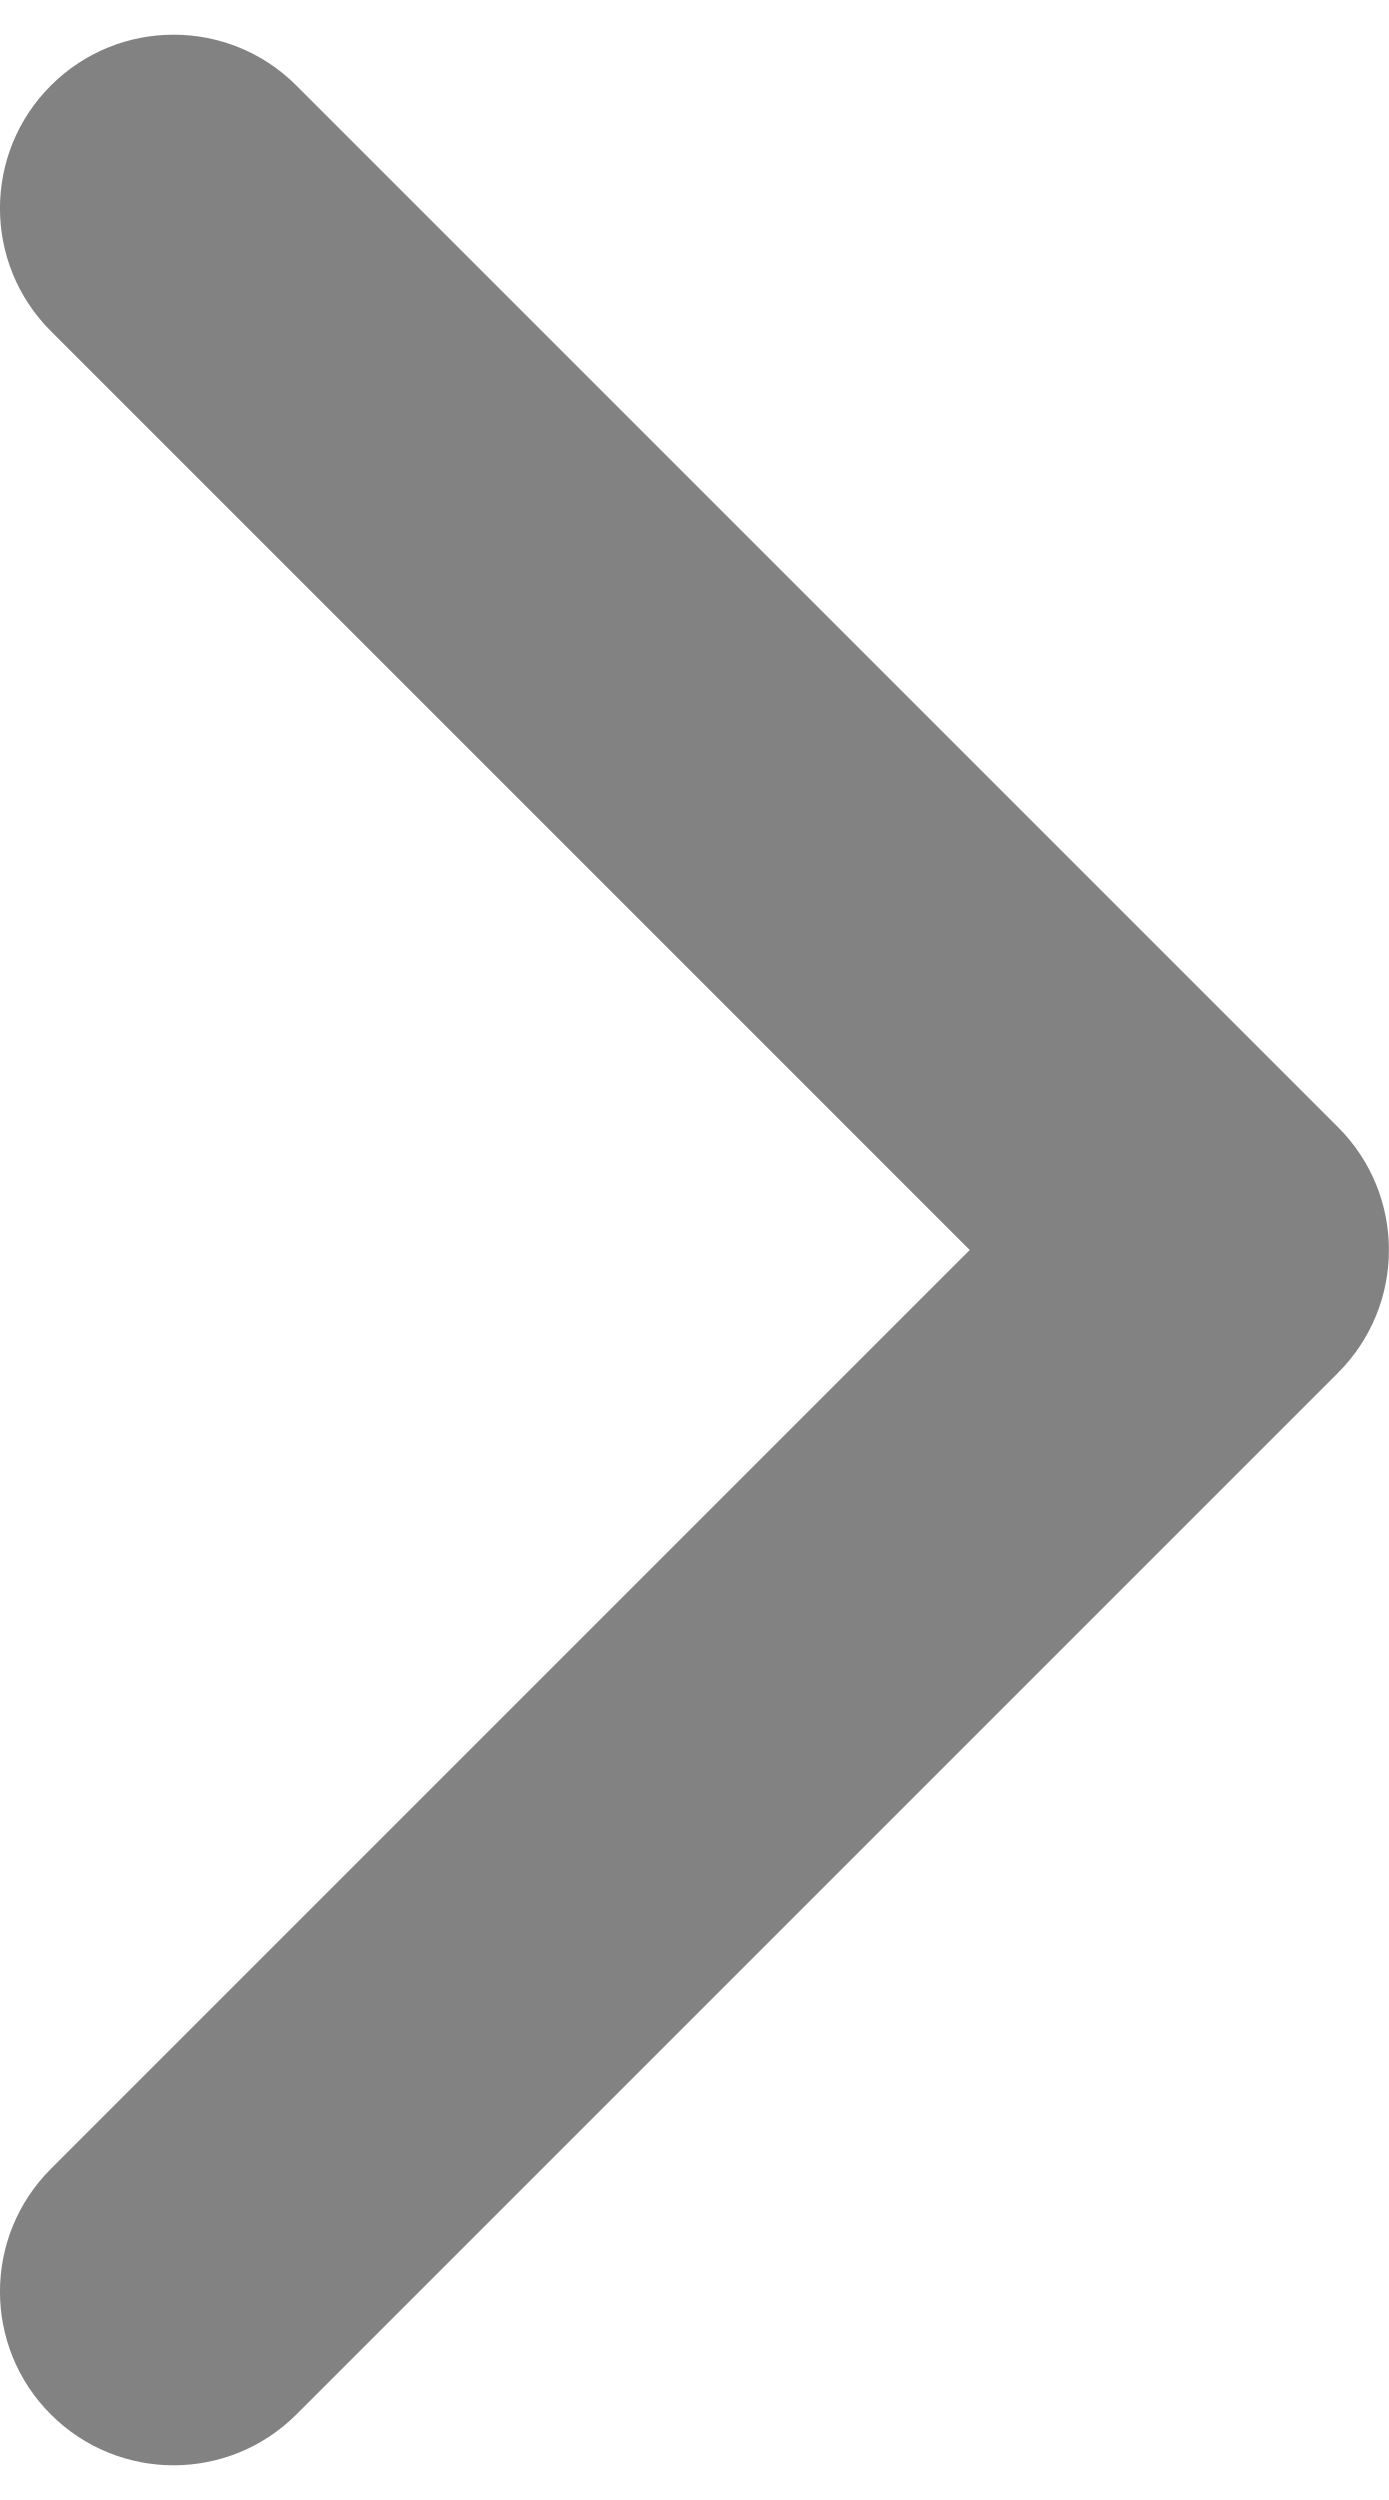
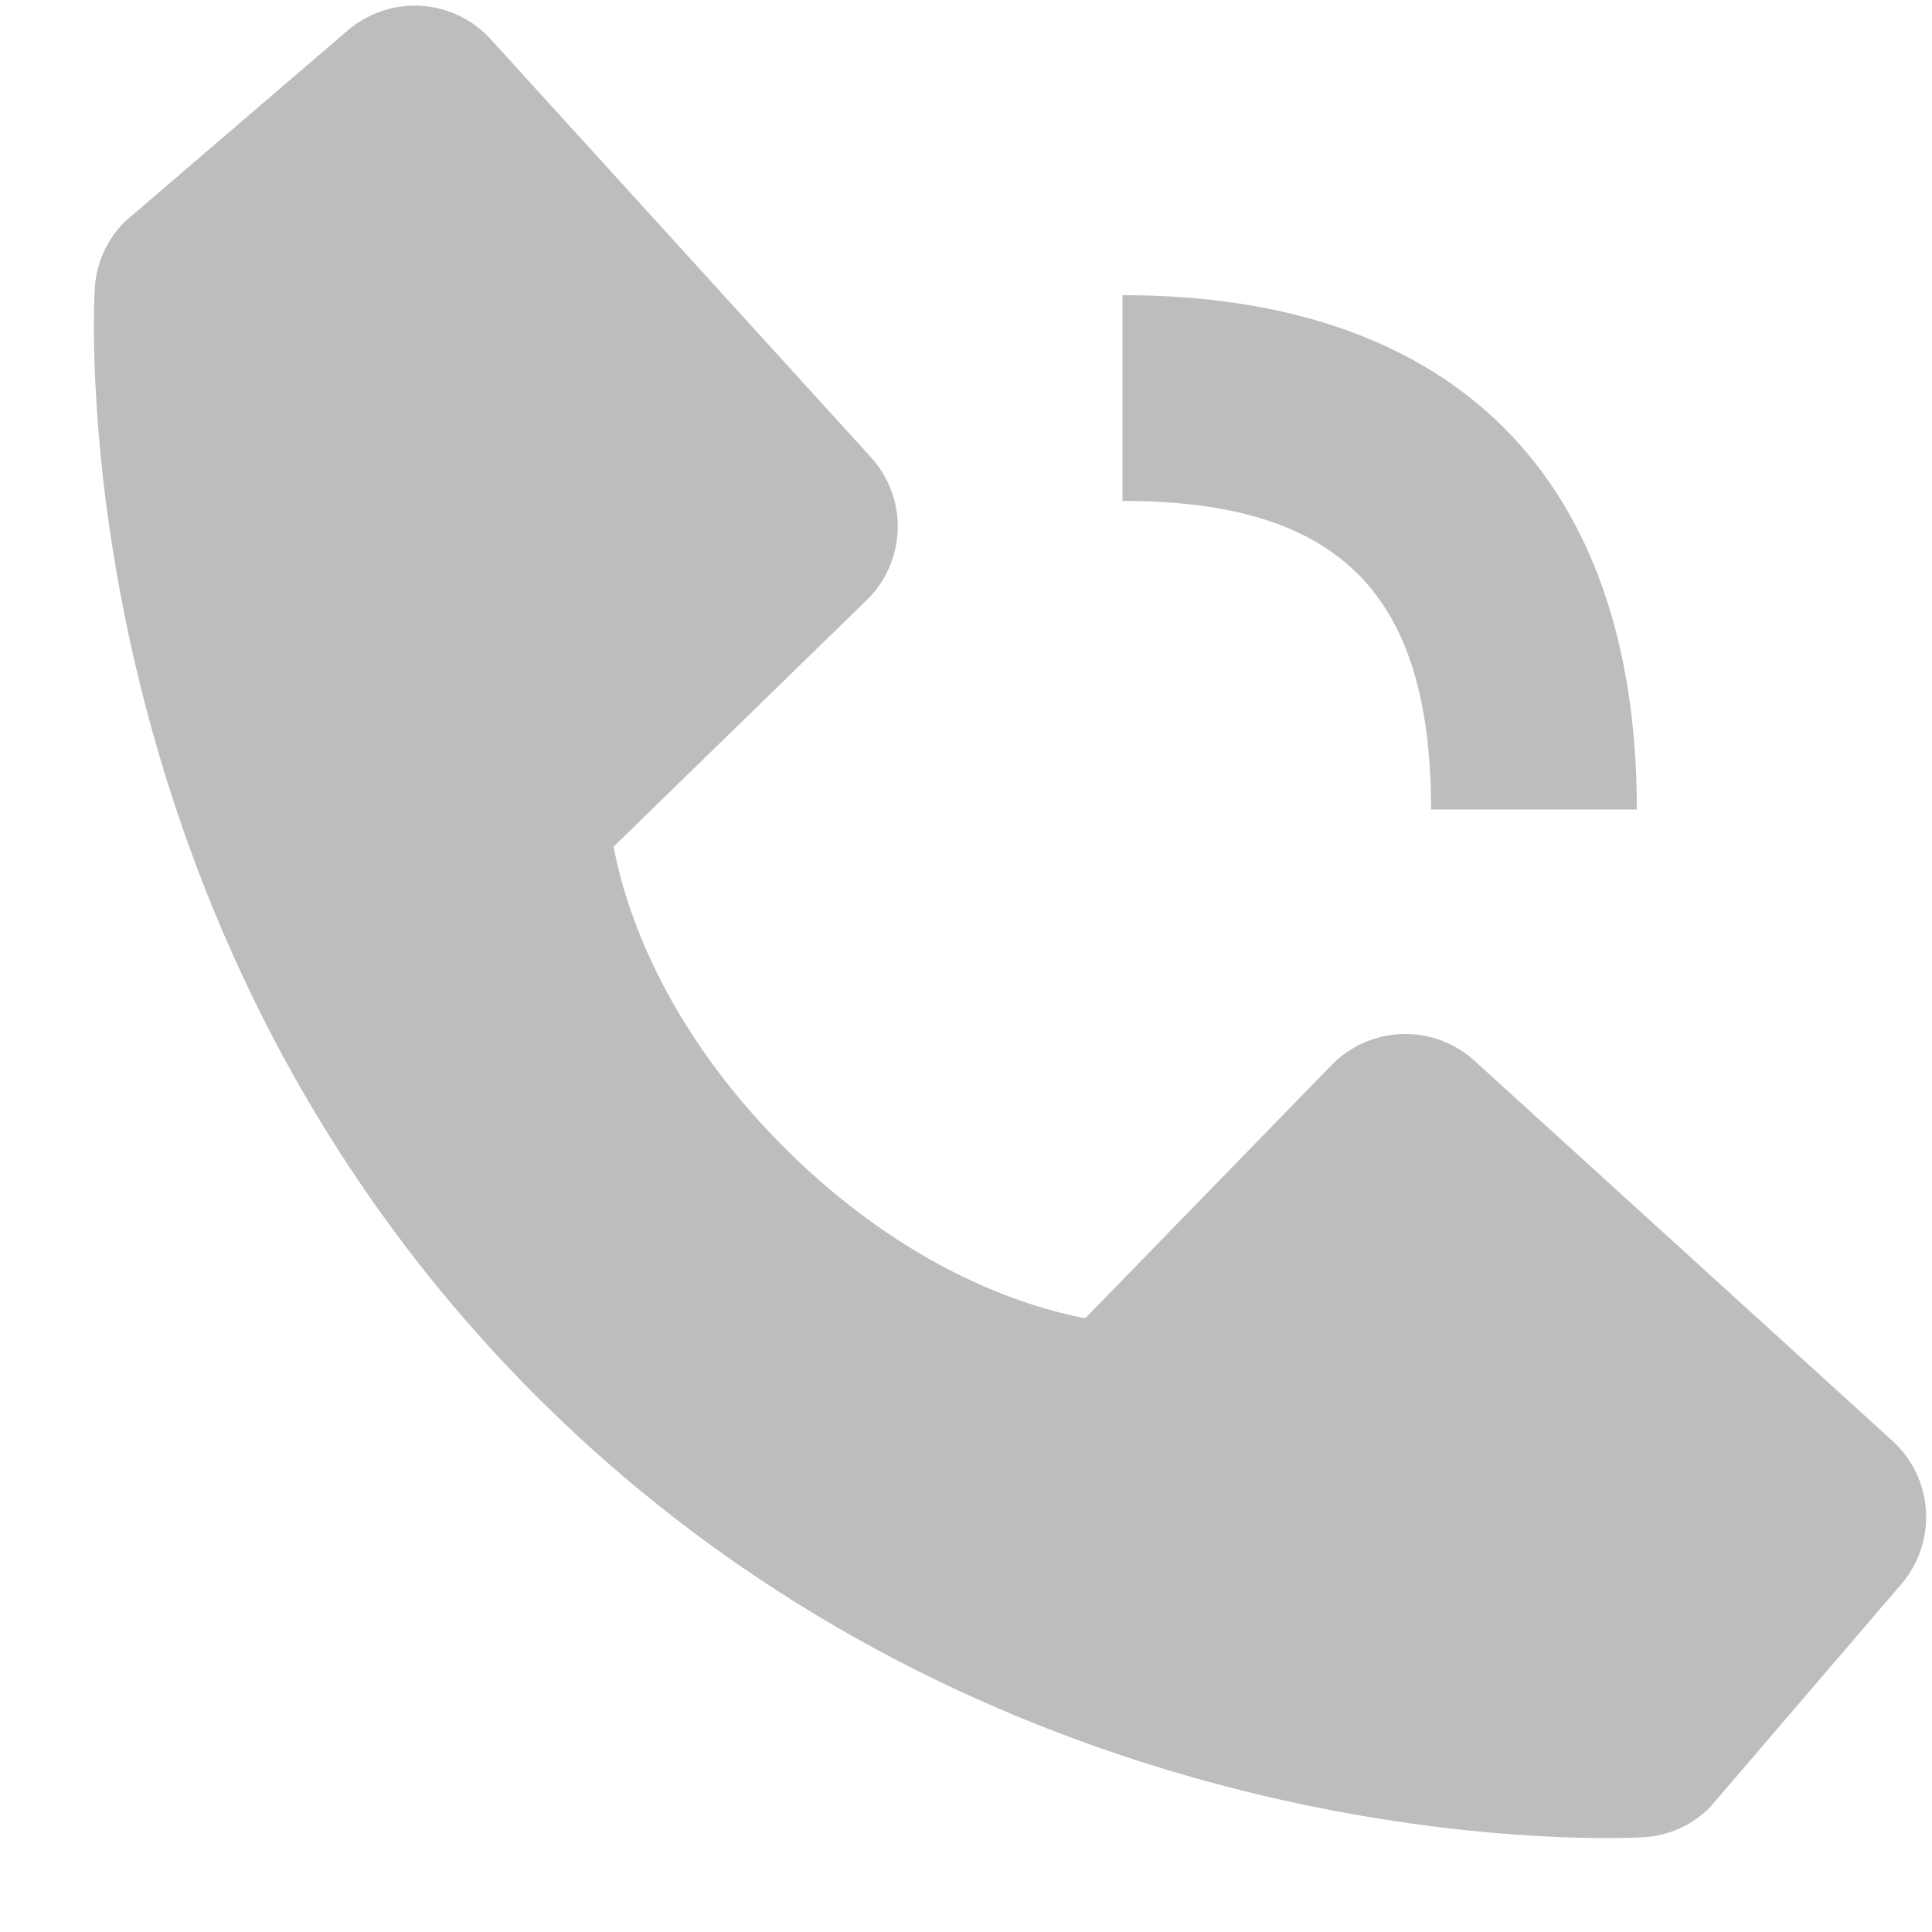
- <svg xmlns="http://www.w3.org/2000/svg" width="10" height="18" fill="none">
-   <path fill-rule="evenodd" clip-rule="evenodd" d="M.366.616a1.25 1.25 0 011.768 0l7.5 7.5a1.25 1.25 0 010 1.768l-7.5 7.5a1.25 1.25 0 01-1.768-1.768L6.982 9 .366 2.384a1.25 1.25 0 010-1.768z" fill="#828282" />
+ <svg xmlns="http://www.w3.org/2000/svg" width="18" height="18" viewBox="0 0 18 18" fill="none">
+   <path d="M10.458 4.667C12.474 4.667 13.333 5.526 13.333 7.542H15.25C15.25 4.451 13.549 2.75 10.458 2.75V4.667ZM13.738 9.883C13.554 9.715 13.312 9.626 13.063 9.634C12.814 9.642 12.578 9.746 12.405 9.924L10.111 12.282C9.559 12.177 8.45 11.831 7.307 10.692C6.165 9.548 5.819 8.436 5.717 7.888L8.073 5.593C8.252 5.42 8.356 5.184 8.364 4.935C8.371 4.686 8.282 4.444 8.114 4.26L4.573 0.367C4.406 0.182 4.173 0.07 3.924 0.054C3.675 0.039 3.43 0.121 3.24 0.283L1.161 2.067C0.995 2.233 0.896 2.454 0.883 2.689C0.868 2.928 0.594 8.603 4.995 13.006C8.834 16.844 13.643 17.125 14.967 17.125C15.161 17.125 15.28 17.119 15.311 17.117C15.546 17.104 15.767 17.005 15.932 16.838L17.715 14.758C17.877 14.569 17.959 14.323 17.944 14.075C17.929 13.826 17.817 13.593 17.632 13.425L13.738 9.883Z" fill="#BDBDBD" />
</svg>
